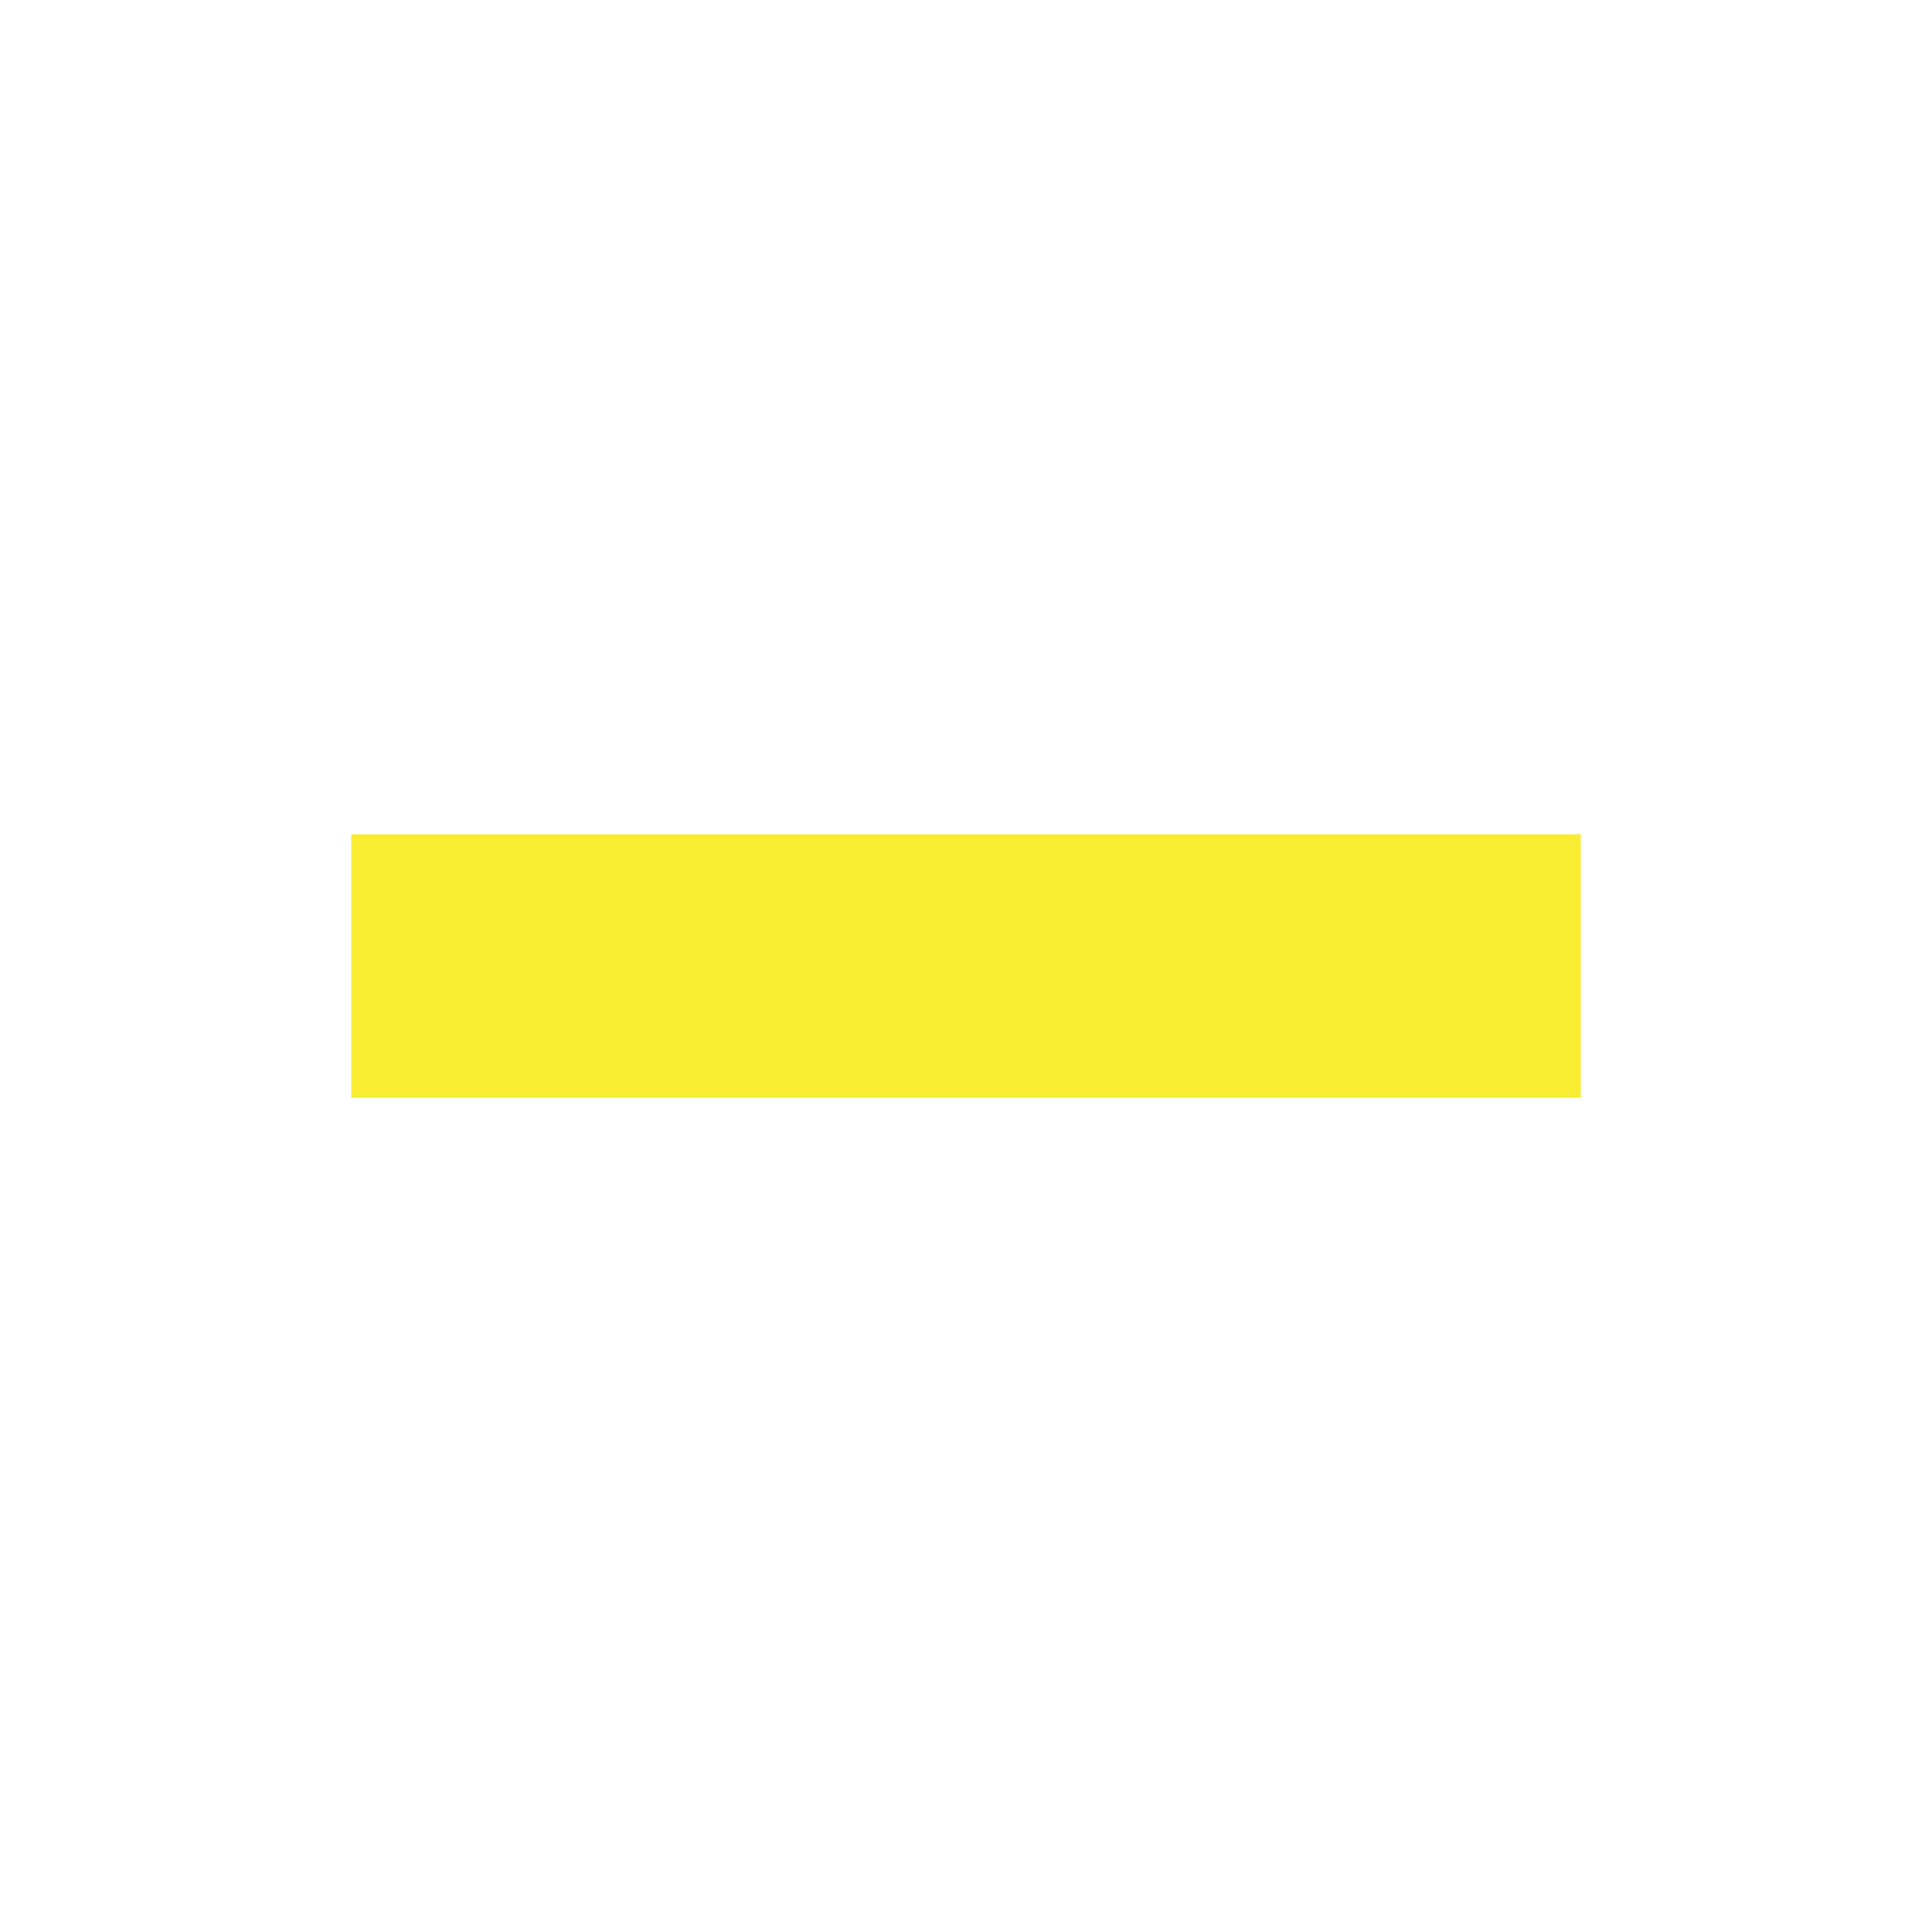
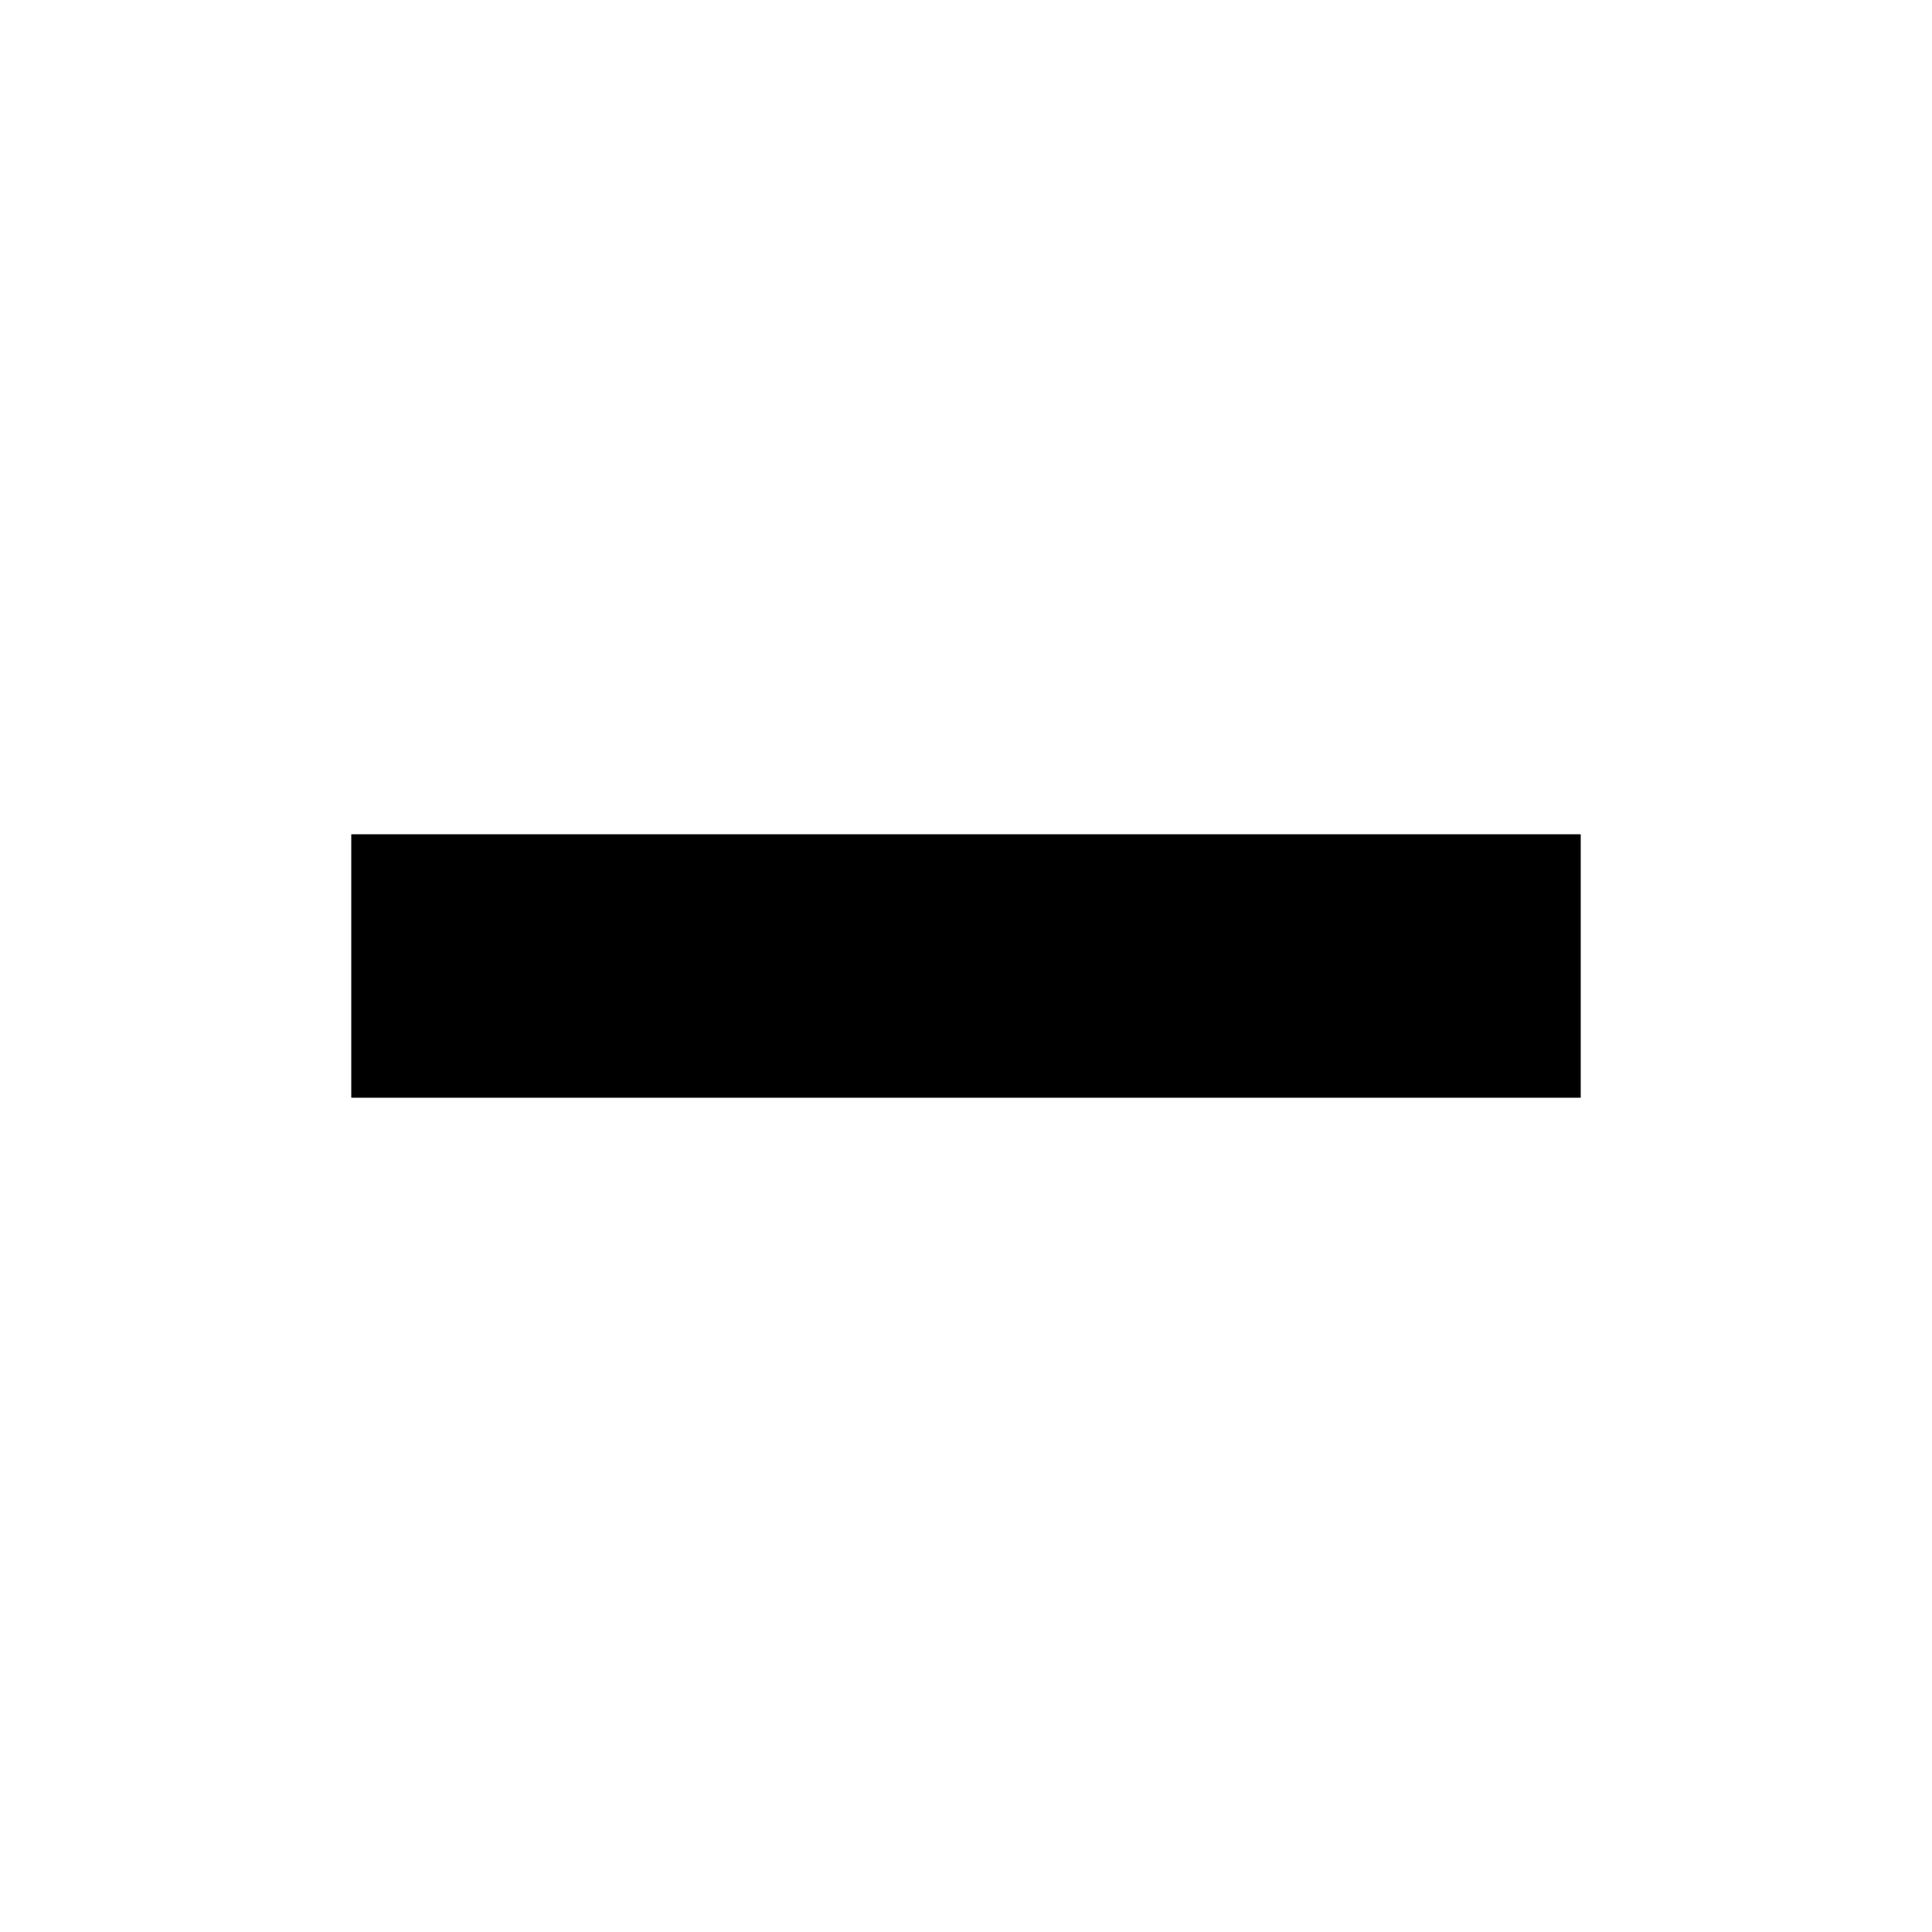
<svg xmlns="http://www.w3.org/2000/svg" version="1.1" id="Layer_1" x="0px" y="0px" viewBox="0 0 44 44" style="enable-background:new 0 0 44 44;" xml:space="preserve">
-   <style type="text/css">
- 	.st0{fill:#F9ED32;}
- </style>
-   <rect x="19" y="8" transform="matrix(-1.836970e-16 1 -1 -1.836970e-16 44 3.552714e-15)" class="st0" width="6" height="28" />
+   <rect x="8" y="19" class="st0" width="28" height="6" />
</svg>
